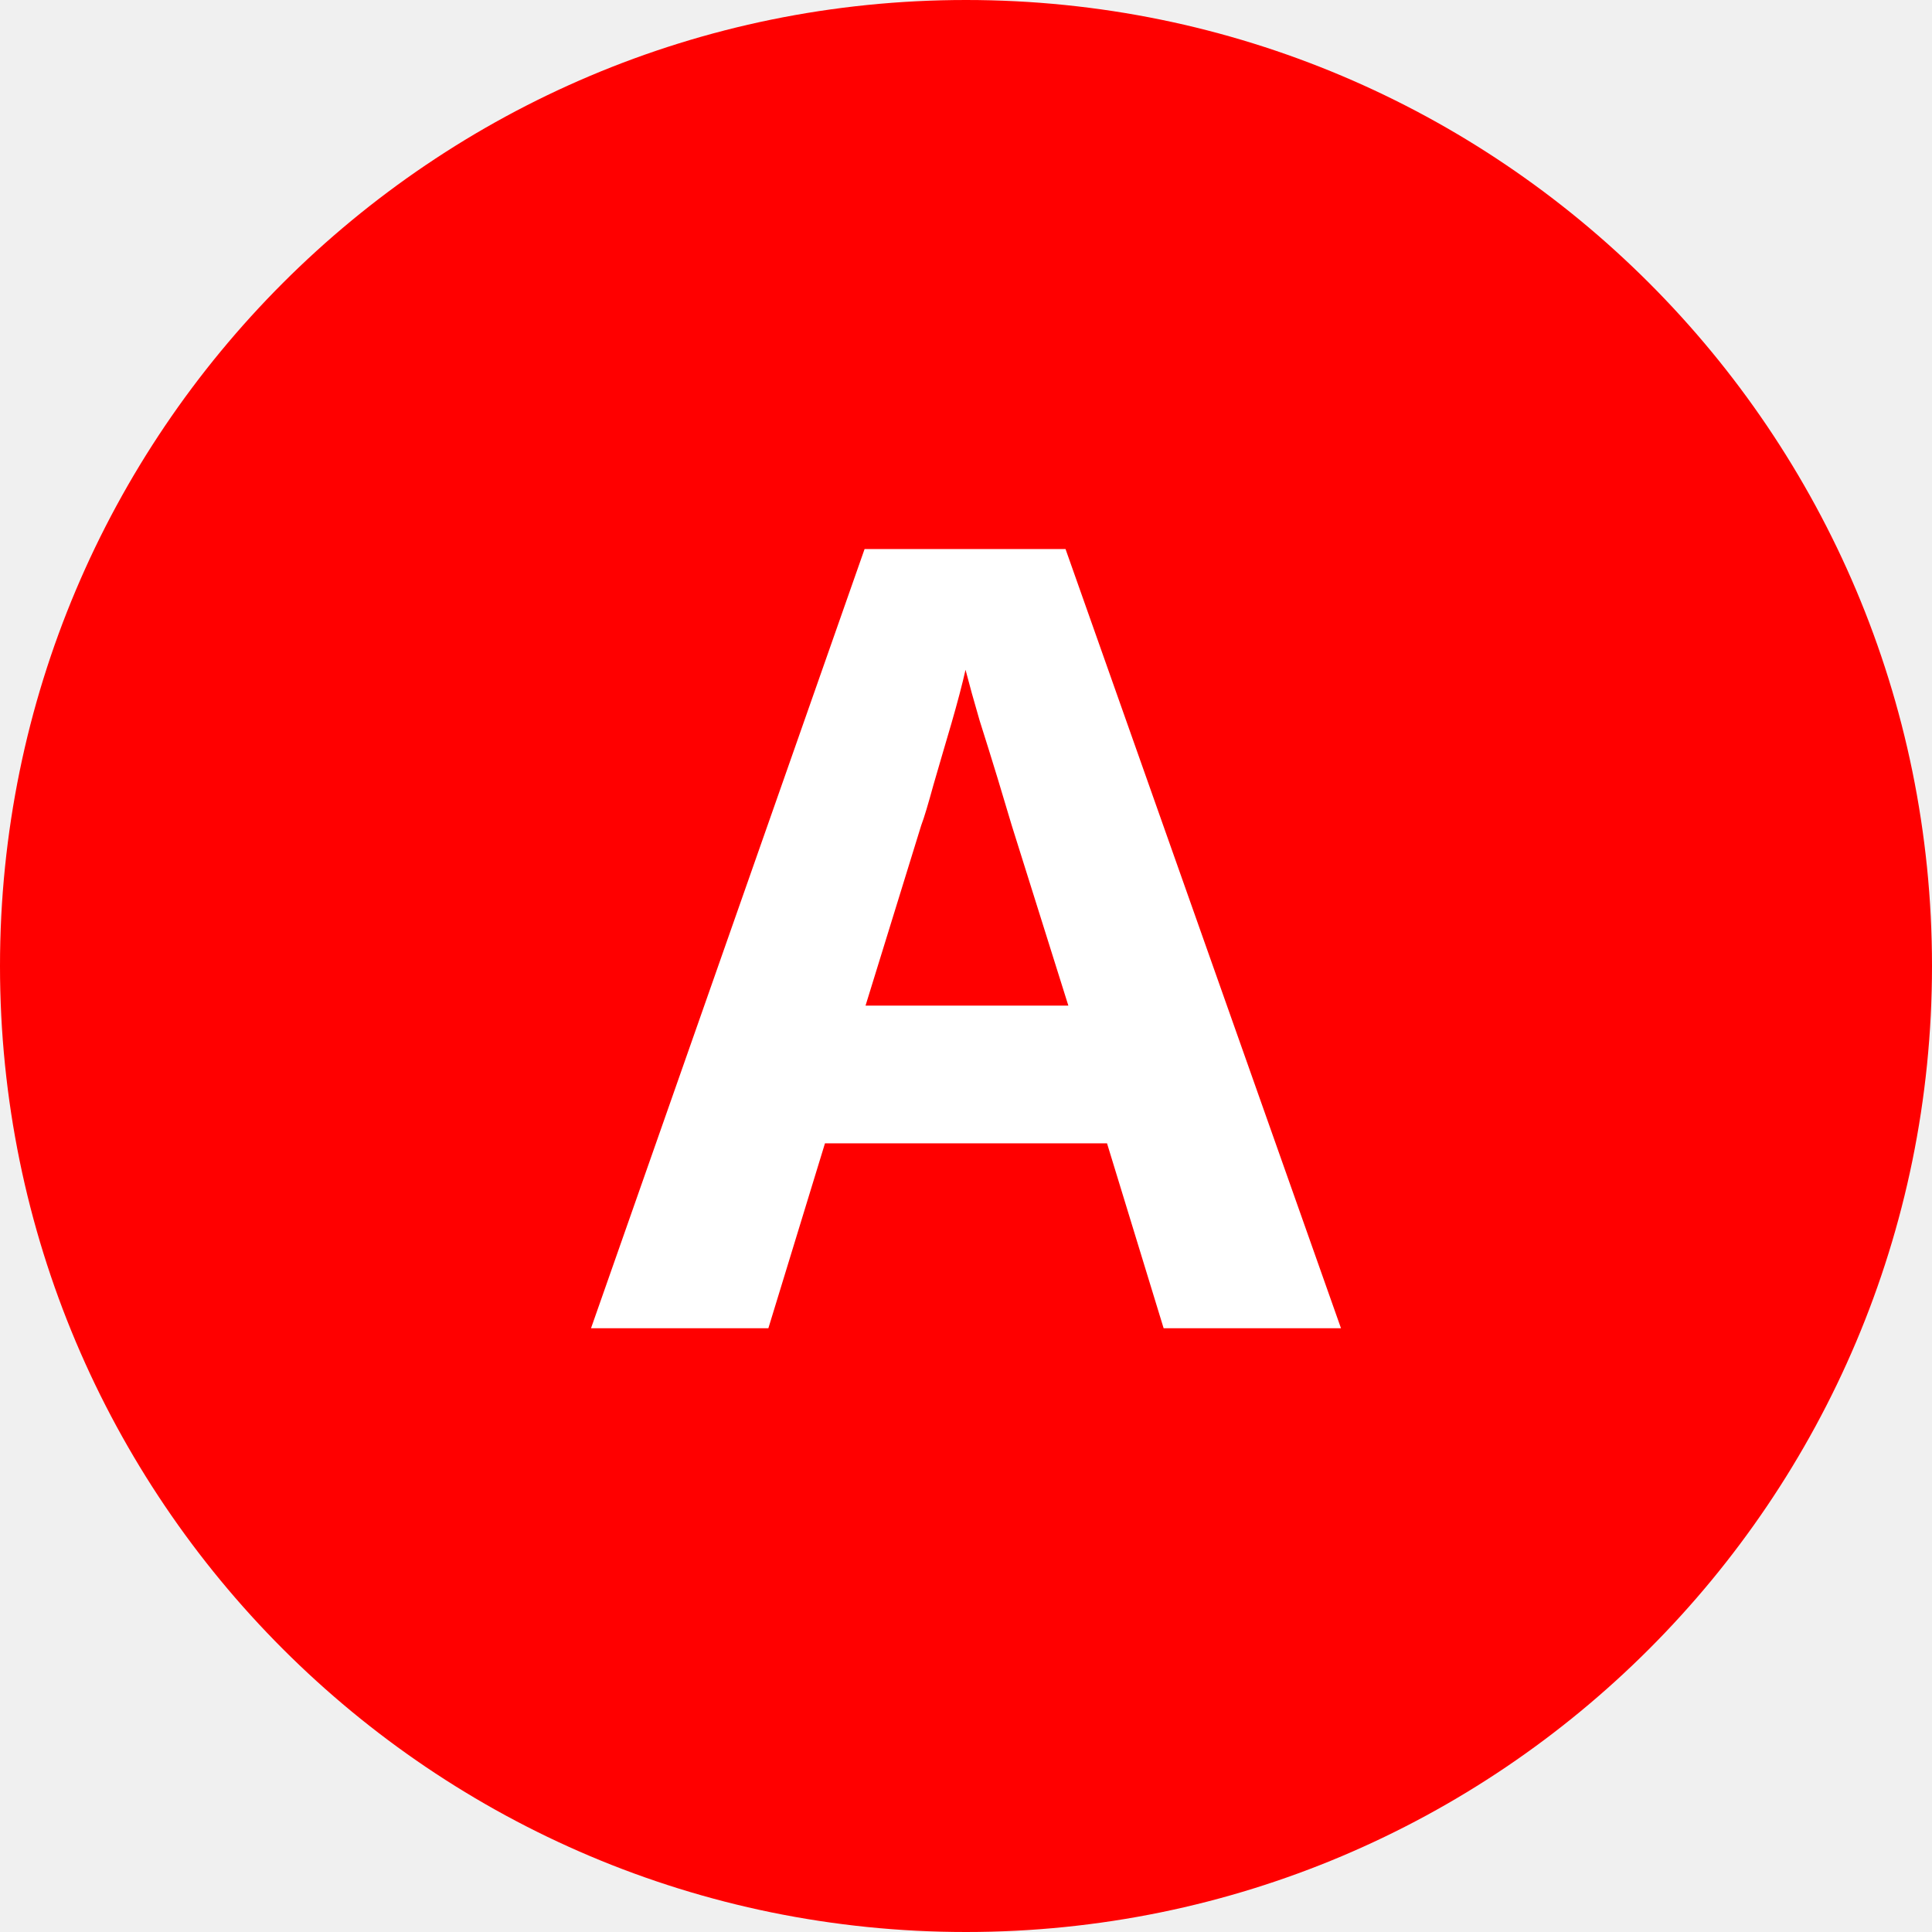
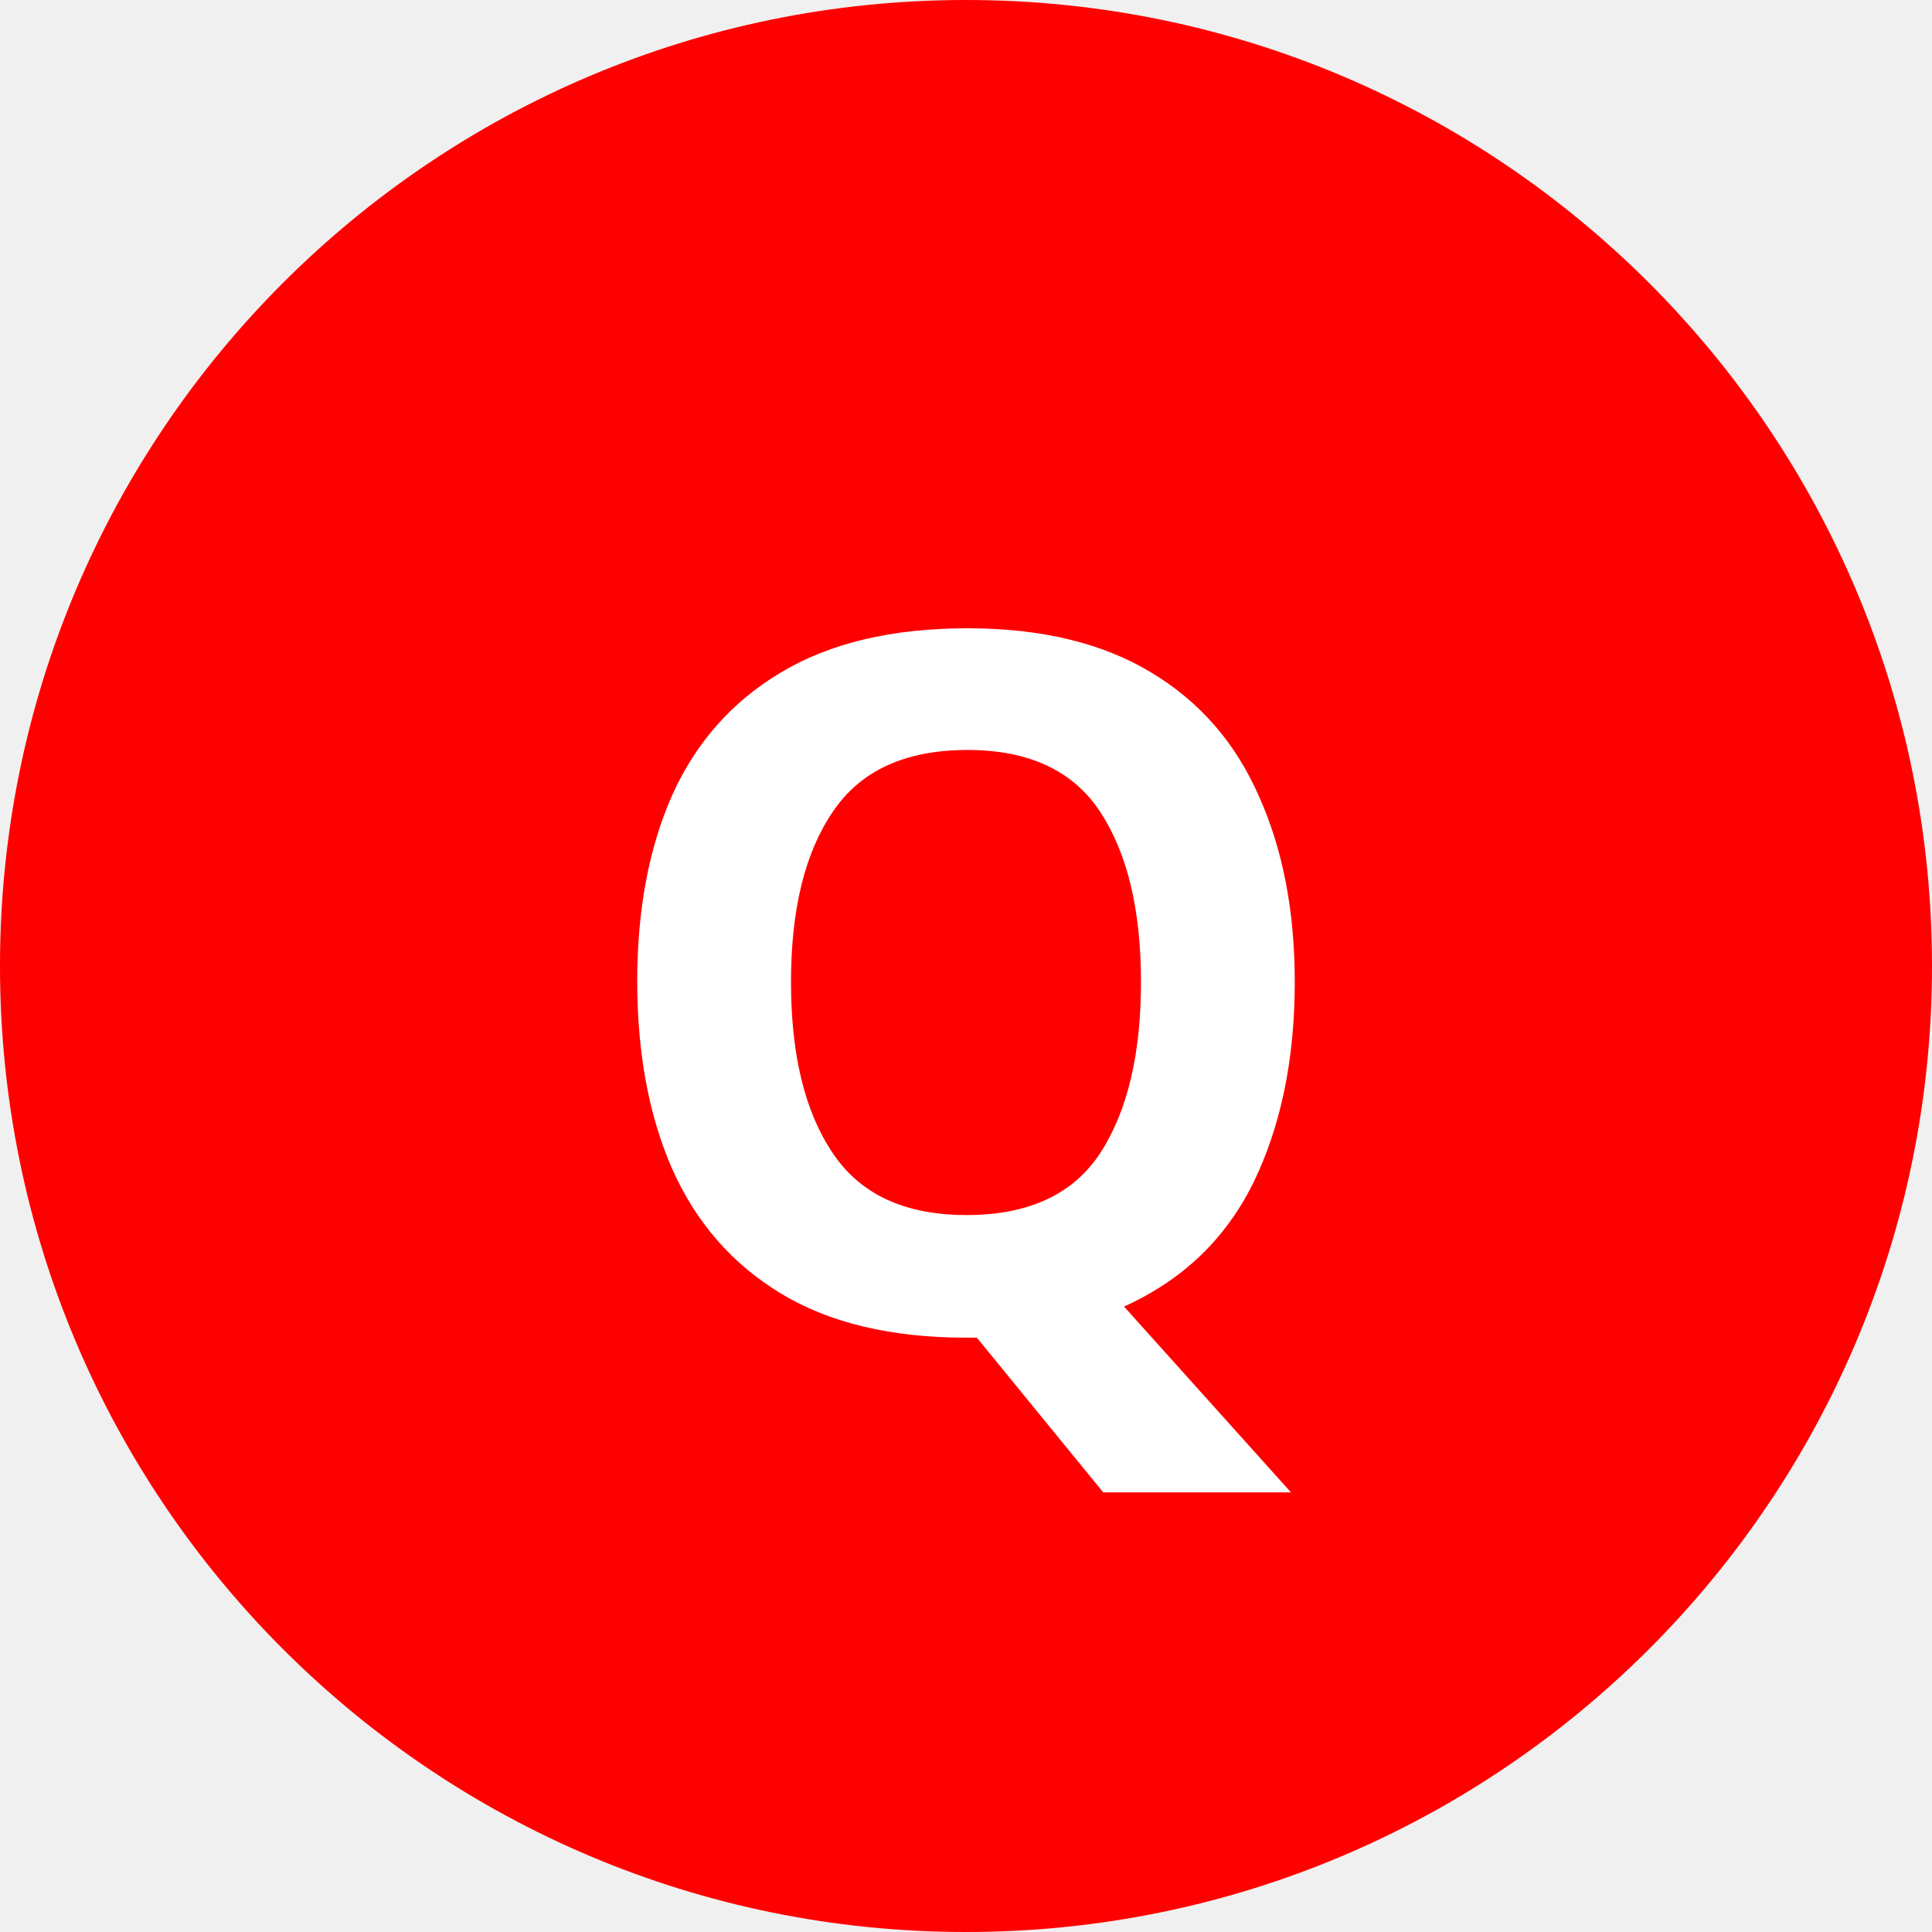
<svg xmlns="http://www.w3.org/2000/svg" viewBox="0 0 32 32">
  <circle cx="16" cy="16" r="16" fill="#FF0000" />
-   <text x="16" y="22" text-anchor="middle" font-size="18" font-family="sans-serif" font-weight="bold" fill="white">A</text>
+   <text x="16" y="22" text-anchor="middle" font-size="16" font-family="sans-serif" font-weight="bold" fill="white">Q</text>
</svg>
